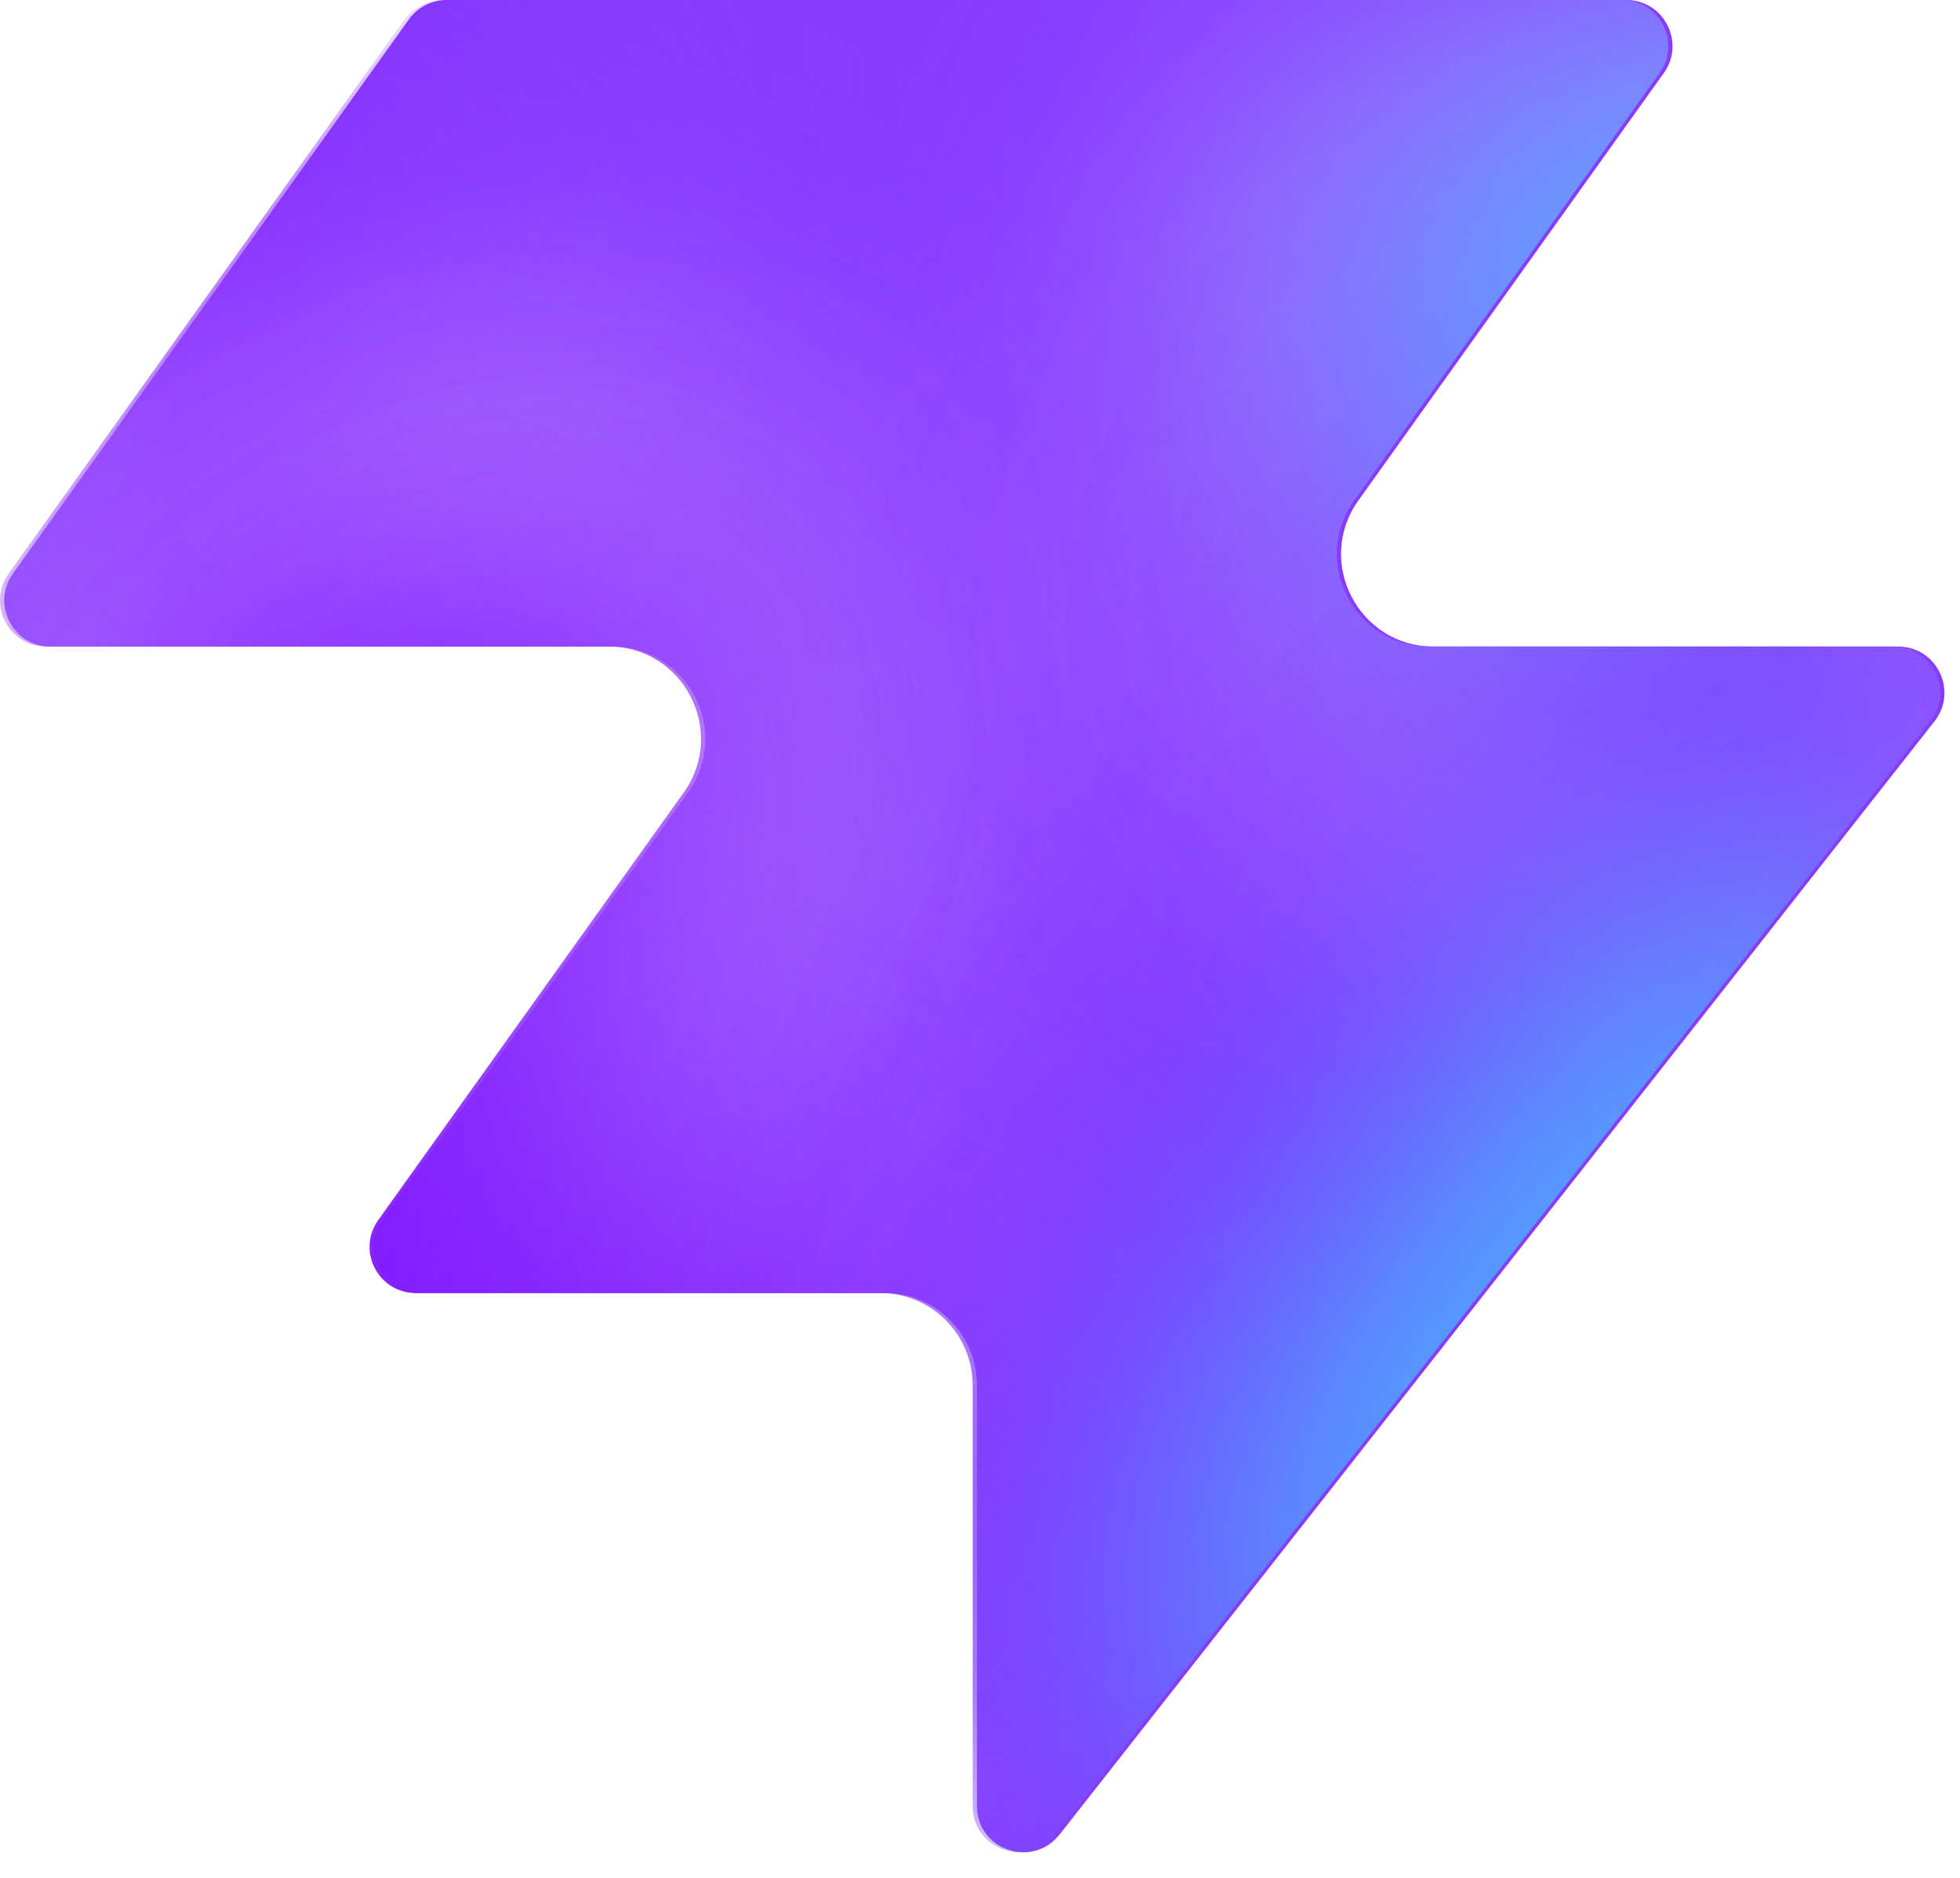
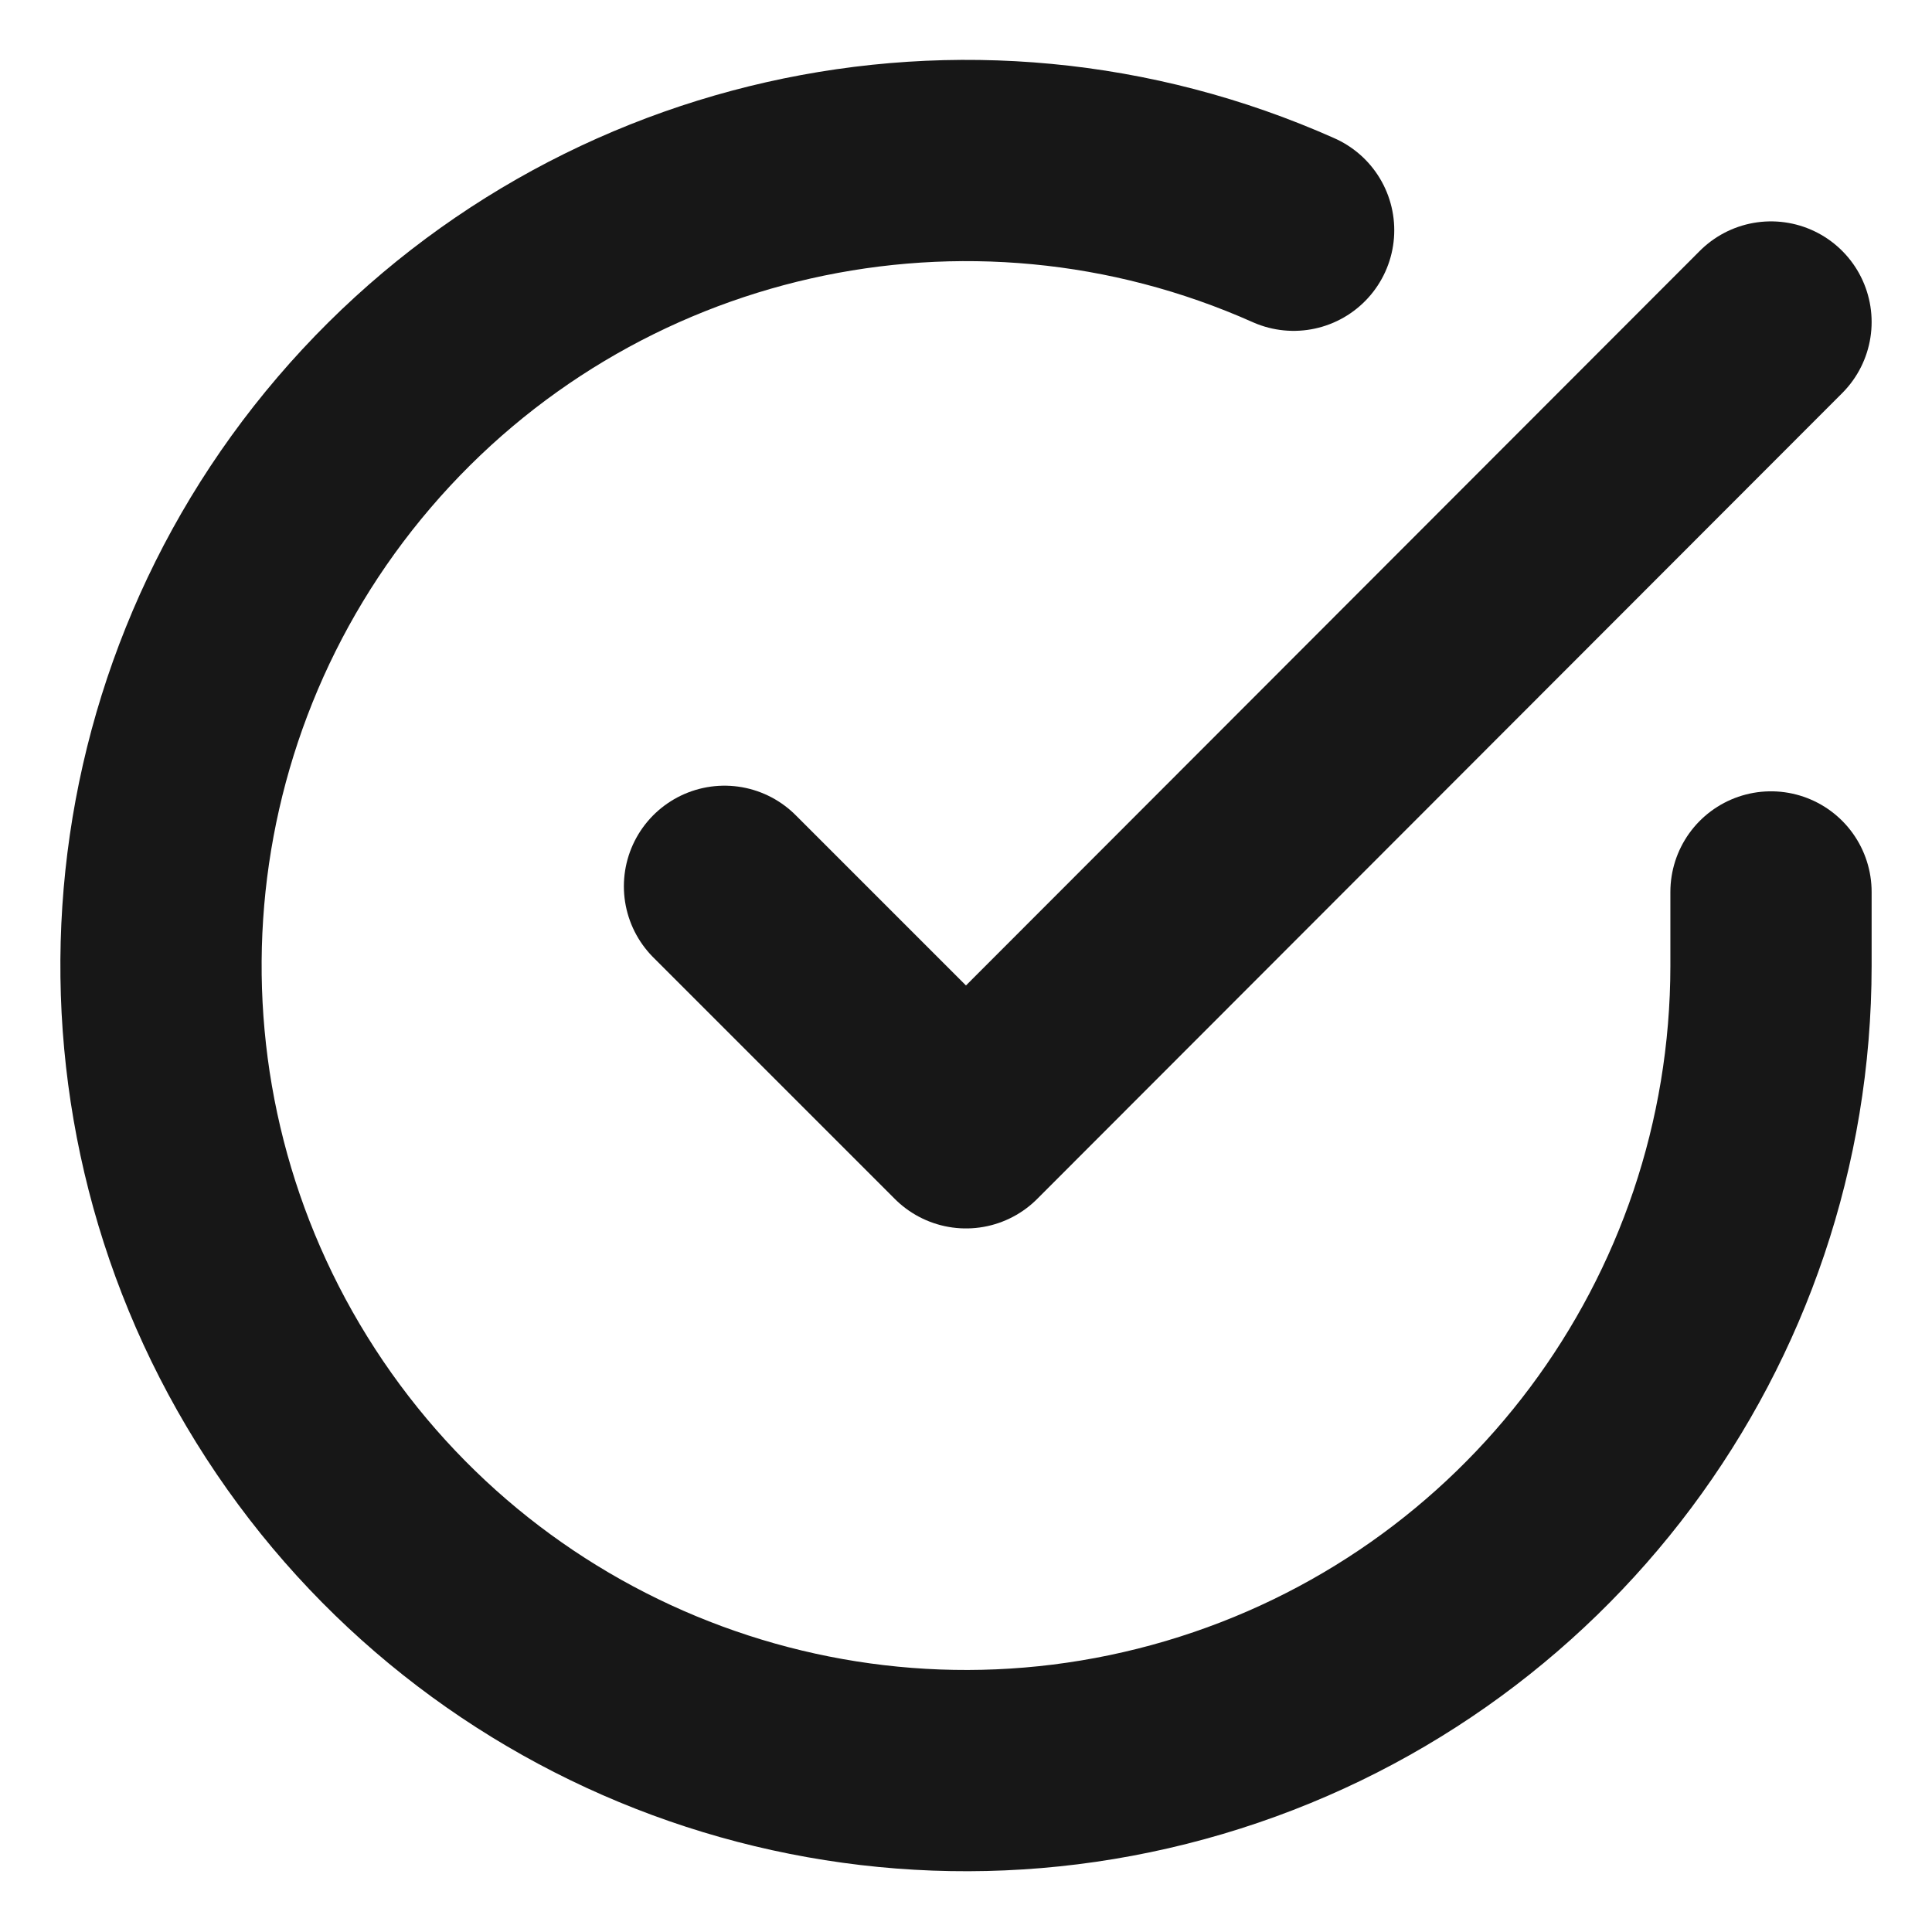
- <svg xmlns="http://www.w3.org/2000/svg" width="48" height="46" fill="none" viewBox="0 0 48 46">
-   <path fill="#863bff" d="M25.946 44.938c-.664.845-2.021.375-2.021-.698V33.937a2.26 2.26 0 0 0-2.262-2.262H10.287c-.92 0-1.456-1.04-.92-1.788l7.48-10.471c1.07-1.497 0-3.578-1.842-3.578H1.237c-.92 0-1.456-1.04-.92-1.788L10.013.474c.214-.297.556-.474.92-.474h28.894c.92 0 1.456 1.04.92 1.788l-7.48 10.471c-1.07 1.498 0 3.579 1.842 3.579h11.377c.943 0 1.473 1.088.89 1.83L25.947 44.94z" style="fill:#863bff;fill:color(display-p3 .525 .23 1);fill-opacity:1" />
-   <mask id="a" width="48" height="46" x="0" y="0" maskUnits="userSpaceOnUse" style="mask-type:alpha">
-     <path fill="#000" d="M25.842 44.938c-.664.844-2.021.375-2.021-.698V33.937a2.26 2.26 0 0 0-2.262-2.262H10.183c-.92 0-1.456-1.04-.92-1.788l7.48-10.471c1.07-1.498 0-3.579-1.842-3.579H1.133c-.92 0-1.456-1.04-.92-1.787L9.91.473c.214-.297.556-.474.92-.474h28.894c.92 0 1.456 1.04.92 1.788l-7.48 10.471c-1.07 1.498 0 3.578 1.842 3.578h11.377c.943 0 1.473 1.088.89 1.832L25.843 44.94z" style="fill:#000;fill-opacity:1" />
-   </mask>
-   <g mask="url(#a)">
-     <g filter="url(#b)">
-       <ellipse cx="5.508" cy="14.704" fill="#ede6ff" rx="5.508" ry="14.704" style="fill:#ede6ff;fill:color(display-p3 .927 .903 1);fill-opacity:1" transform="matrix(.00324 1 1 -.00324 -4.47 31.516)" />
-     </g>
-     <g filter="url(#c)">
-       <ellipse cx="10.399" cy="29.851" fill="#ede6ff" rx="10.399" ry="29.851" style="fill:#ede6ff;fill:color(display-p3 .927 .903 1);fill-opacity:1" transform="matrix(.00324 1 1 -.00324 -39.328 7.883)" />
-     </g>
-     <g filter="url(#d)">
-       <ellipse cx="5.508" cy="30.487" fill="#7e14ff" rx="5.508" ry="30.487" style="fill:#7e14ff;fill:color(display-p3 .492 .077 1);fill-opacity:1" transform="rotate(89.814 -25.913 -14.639)scale(1 -1)" />
-     </g>
-     <g filter="url(#e)">
-       <ellipse cx="5.508" cy="30.599" fill="#7e14ff" rx="5.508" ry="30.599" style="fill:#7e14ff;fill:color(display-p3 .492 .077 1);fill-opacity:1" transform="rotate(89.814 -32.644 -3.334)scale(1 -1)" />
-     </g>
-     <g filter="url(#f)">
-       <ellipse cx="5.508" cy="30.599" fill="#7e14ff" rx="5.508" ry="30.599" style="fill:#7e14ff;fill:color(display-p3 .492 .077 1);fill-opacity:1" transform="matrix(.00324 1 1 -.00324 -34.34 30.47)" />
-     </g>
-     <g filter="url(#g)">
-       <ellipse cx="14.072" cy="22.078" fill="#ede6ff" rx="14.072" ry="22.078" style="fill:#ede6ff;fill:color(display-p3 .927 .903 1);fill-opacity:1" transform="rotate(93.35 24.506 48.493)scale(-1 1)" />
-     </g>
-     <g filter="url(#h)">
-       <ellipse cx="3.47" cy="21.501" fill="#7e14ff" rx="3.47" ry="21.501" style="fill:#7e14ff;fill:color(display-p3 .492 .077 1);fill-opacity:1" transform="rotate(89.009 28.708 47.59)scale(-1 1)" />
-     </g>
-     <g filter="url(#i)">
-       <ellipse cx="3.47" cy="21.501" fill="#7e14ff" rx="3.47" ry="21.501" style="fill:#7e14ff;fill:color(display-p3 .492 .077 1);fill-opacity:1" transform="rotate(89.009 28.708 47.59)scale(-1 1)" />
-     </g>
-     <g filter="url(#j)">
-       <ellipse cx=".387" cy="8.972" fill="#7e14ff" rx="4.407" ry="29.108" style="fill:#7e14ff;fill:color(display-p3 .492 .077 1);fill-opacity:1" transform="rotate(39.51 .387 8.972)" />
-     </g>
-     <g filter="url(#k)">
-       <ellipse cx="47.523" cy="-6.092" fill="#7e14ff" rx="4.407" ry="29.108" style="fill:#7e14ff;fill:color(display-p3 .492 .077 1);fill-opacity:1" transform="rotate(37.892 47.523 -6.092)" />
-     </g>
-     <g filter="url(#l)">
-       <ellipse cx="41.412" cy="6.333" fill="#47bfff" rx="5.971" ry="9.665" style="fill:#47bfff;fill:color(display-p3 .28 .748 1);fill-opacity:1" transform="rotate(37.892 41.412 6.333)" />
-     </g>
-     <g filter="url(#m)">
-       <ellipse cx="-1.879" cy="38.332" fill="#7e14ff" rx="4.407" ry="29.108" style="fill:#7e14ff;fill:color(display-p3 .492 .077 1);fill-opacity:1" transform="rotate(37.892 -1.88 38.332)" />
-     </g>
-     <g filter="url(#n)">
-       <ellipse cx="-1.879" cy="38.332" fill="#7e14ff" rx="4.407" ry="29.108" style="fill:#7e14ff;fill:color(display-p3 .492 .077 1);fill-opacity:1" transform="rotate(37.892 -1.88 38.332)" />
-     </g>
-     <g filter="url(#o)">
-       <ellipse cx="35.651" cy="29.907" fill="#7e14ff" rx="4.407" ry="29.108" style="fill:#7e14ff;fill:color(display-p3 .492 .077 1);fill-opacity:1" transform="rotate(37.892 35.651 29.907)" />
-     </g>
-     <g filter="url(#p)">
-       <ellipse cx="38.418" cy="32.4" fill="#47bfff" rx="5.971" ry="15.297" style="fill:#47bfff;fill:color(display-p3 .28 .748 1);fill-opacity:1" transform="rotate(37.892 38.418 32.4)" />
-     </g>
-   </g>
-   <defs>
-     <filter id="b" width="60.045" height="41.654" x="-19.77" y="16.149" color-interpolation-filters="sRGB" filterUnits="userSpaceOnUse">
-       <feFlood flood-opacity="0" result="BackgroundImageFix" />
-       <feBlend in="SourceGraphic" in2="BackgroundImageFix" result="shape" />
-       <feGaussianBlur result="effect1_foregroundBlur_2002_17158" stdDeviation="7.659" />
-     </filter>
-     <filter id="c" width="90.34" height="51.437" x="-54.613" y="-7.533" color-interpolation-filters="sRGB" filterUnits="userSpaceOnUse">
-       <feFlood flood-opacity="0" result="BackgroundImageFix" />
-       <feBlend in="SourceGraphic" in2="BackgroundImageFix" result="shape" />
-       <feGaussianBlur result="effect1_foregroundBlur_2002_17158" stdDeviation="7.659" />
-     </filter>
-     <filter id="d" width="79.355" height="29.4" x="-49.64" y="2.03" color-interpolation-filters="sRGB" filterUnits="userSpaceOnUse">
-       <feFlood flood-opacity="0" result="BackgroundImageFix" />
-       <feBlend in="SourceGraphic" in2="BackgroundImageFix" result="shape" />
-       <feGaussianBlur result="effect1_foregroundBlur_2002_17158" stdDeviation="4.596" />
-     </filter>
-     <filter id="e" width="79.579" height="29.4" x="-45.045" y="20.029" color-interpolation-filters="sRGB" filterUnits="userSpaceOnUse">
-       <feFlood flood-opacity="0" result="BackgroundImageFix" />
-       <feBlend in="SourceGraphic" in2="BackgroundImageFix" result="shape" />
-       <feGaussianBlur result="effect1_foregroundBlur_2002_17158" stdDeviation="4.596" />
-     </filter>
-     <filter id="f" width="79.579" height="29.4" x="-43.513" y="21.178" color-interpolation-filters="sRGB" filterUnits="userSpaceOnUse">
-       <feFlood flood-opacity="0" result="BackgroundImageFix" />
-       <feBlend in="SourceGraphic" in2="BackgroundImageFix" result="shape" />
-       <feGaussianBlur result="effect1_foregroundBlur_2002_17158" stdDeviation="4.596" />
-     </filter>
-     <filter id="g" width="74.749" height="58.852" x="15.756" y="-17.901" color-interpolation-filters="sRGB" filterUnits="userSpaceOnUse">
-       <feFlood flood-opacity="0" result="BackgroundImageFix" />
-       <feBlend in="SourceGraphic" in2="BackgroundImageFix" result="shape" />
-       <feGaussianBlur result="effect1_foregroundBlur_2002_17158" stdDeviation="7.659" />
-     </filter>
-     <filter id="h" width="61.377" height="25.362" x="23.548" y="2.284" color-interpolation-filters="sRGB" filterUnits="userSpaceOnUse">
-       <feFlood flood-opacity="0" result="BackgroundImageFix" />
-       <feBlend in="SourceGraphic" in2="BackgroundImageFix" result="shape" />
-       <feGaussianBlur result="effect1_foregroundBlur_2002_17158" stdDeviation="4.596" />
-     </filter>
-     <filter id="i" width="61.377" height="25.362" x="23.548" y="2.284" color-interpolation-filters="sRGB" filterUnits="userSpaceOnUse">
-       <feFlood flood-opacity="0" result="BackgroundImageFix" />
-       <feBlend in="SourceGraphic" in2="BackgroundImageFix" result="shape" />
-       <feGaussianBlur result="effect1_foregroundBlur_2002_17158" stdDeviation="4.596" />
-     </filter>
-     <filter id="j" width="56.045" height="63.649" x="-27.636" y="-22.853" color-interpolation-filters="sRGB" filterUnits="userSpaceOnUse">
-       <feFlood flood-opacity="0" result="BackgroundImageFix" />
-       <feBlend in="SourceGraphic" in2="BackgroundImageFix" result="shape" />
-       <feGaussianBlur result="effect1_foregroundBlur_2002_17158" stdDeviation="4.596" />
-     </filter>
-     <filter id="k" width="54.814" height="64.646" x="20.116" y="-38.415" color-interpolation-filters="sRGB" filterUnits="userSpaceOnUse">
-       <feFlood flood-opacity="0" result="BackgroundImageFix" />
-       <feBlend in="SourceGraphic" in2="BackgroundImageFix" result="shape" />
-       <feGaussianBlur result="effect1_foregroundBlur_2002_17158" stdDeviation="4.596" />
-     </filter>
-     <filter id="l" width="33.541" height="35.313" x="24.641" y="-11.323" color-interpolation-filters="sRGB" filterUnits="userSpaceOnUse">
-       <feFlood flood-opacity="0" result="BackgroundImageFix" />
-       <feBlend in="SourceGraphic" in2="BackgroundImageFix" result="shape" />
-       <feGaussianBlur result="effect1_foregroundBlur_2002_17158" stdDeviation="4.596" />
-     </filter>
-     <filter id="m" width="54.814" height="64.646" x="-29.286" y="6.009" color-interpolation-filters="sRGB" filterUnits="userSpaceOnUse">
-       <feFlood flood-opacity="0" result="BackgroundImageFix" />
-       <feBlend in="SourceGraphic" in2="BackgroundImageFix" result="shape" />
-       <feGaussianBlur result="effect1_foregroundBlur_2002_17158" stdDeviation="4.596" />
-     </filter>
-     <filter id="n" width="54.814" height="64.646" x="-29.286" y="6.009" color-interpolation-filters="sRGB" filterUnits="userSpaceOnUse">
-       <feFlood flood-opacity="0" result="BackgroundImageFix" />
-       <feBlend in="SourceGraphic" in2="BackgroundImageFix" result="shape" />
-       <feGaussianBlur result="effect1_foregroundBlur_2002_17158" stdDeviation="4.596" />
-     </filter>
-     <filter id="o" width="54.814" height="64.646" x="8.244" y="-2.416" color-interpolation-filters="sRGB" filterUnits="userSpaceOnUse">
-       <feFlood flood-opacity="0" result="BackgroundImageFix" />
-       <feBlend in="SourceGraphic" in2="BackgroundImageFix" result="shape" />
-       <feGaussianBlur result="effect1_foregroundBlur_2002_17158" stdDeviation="4.596" />
-     </filter>
-     <filter id="p" width="39.409" height="43.623" x="18.713" y="10.588" color-interpolation-filters="sRGB" filterUnits="userSpaceOnUse">
-       <feFlood flood-opacity="0" result="BackgroundImageFix" />
-       <feBlend in="SourceGraphic" in2="BackgroundImageFix" result="shape" />
-       <feGaussianBlur result="effect1_foregroundBlur_2002_17158" stdDeviation="4.596" />
-     </filter>
-   </defs>
+ <svg xmlns="http://www.w3.org/2000/svg" viewBox="0 0 24 24" fill="none" stroke="#171717" stroke-width="2.5" stroke-linecap="round" stroke-linejoin="round">
+   <path d="M22 11.08V12a10 10 0 1 1-5.93-9.14" />
+   <polyline points="22 4 12 14.01 9 11.01" />
</svg>
